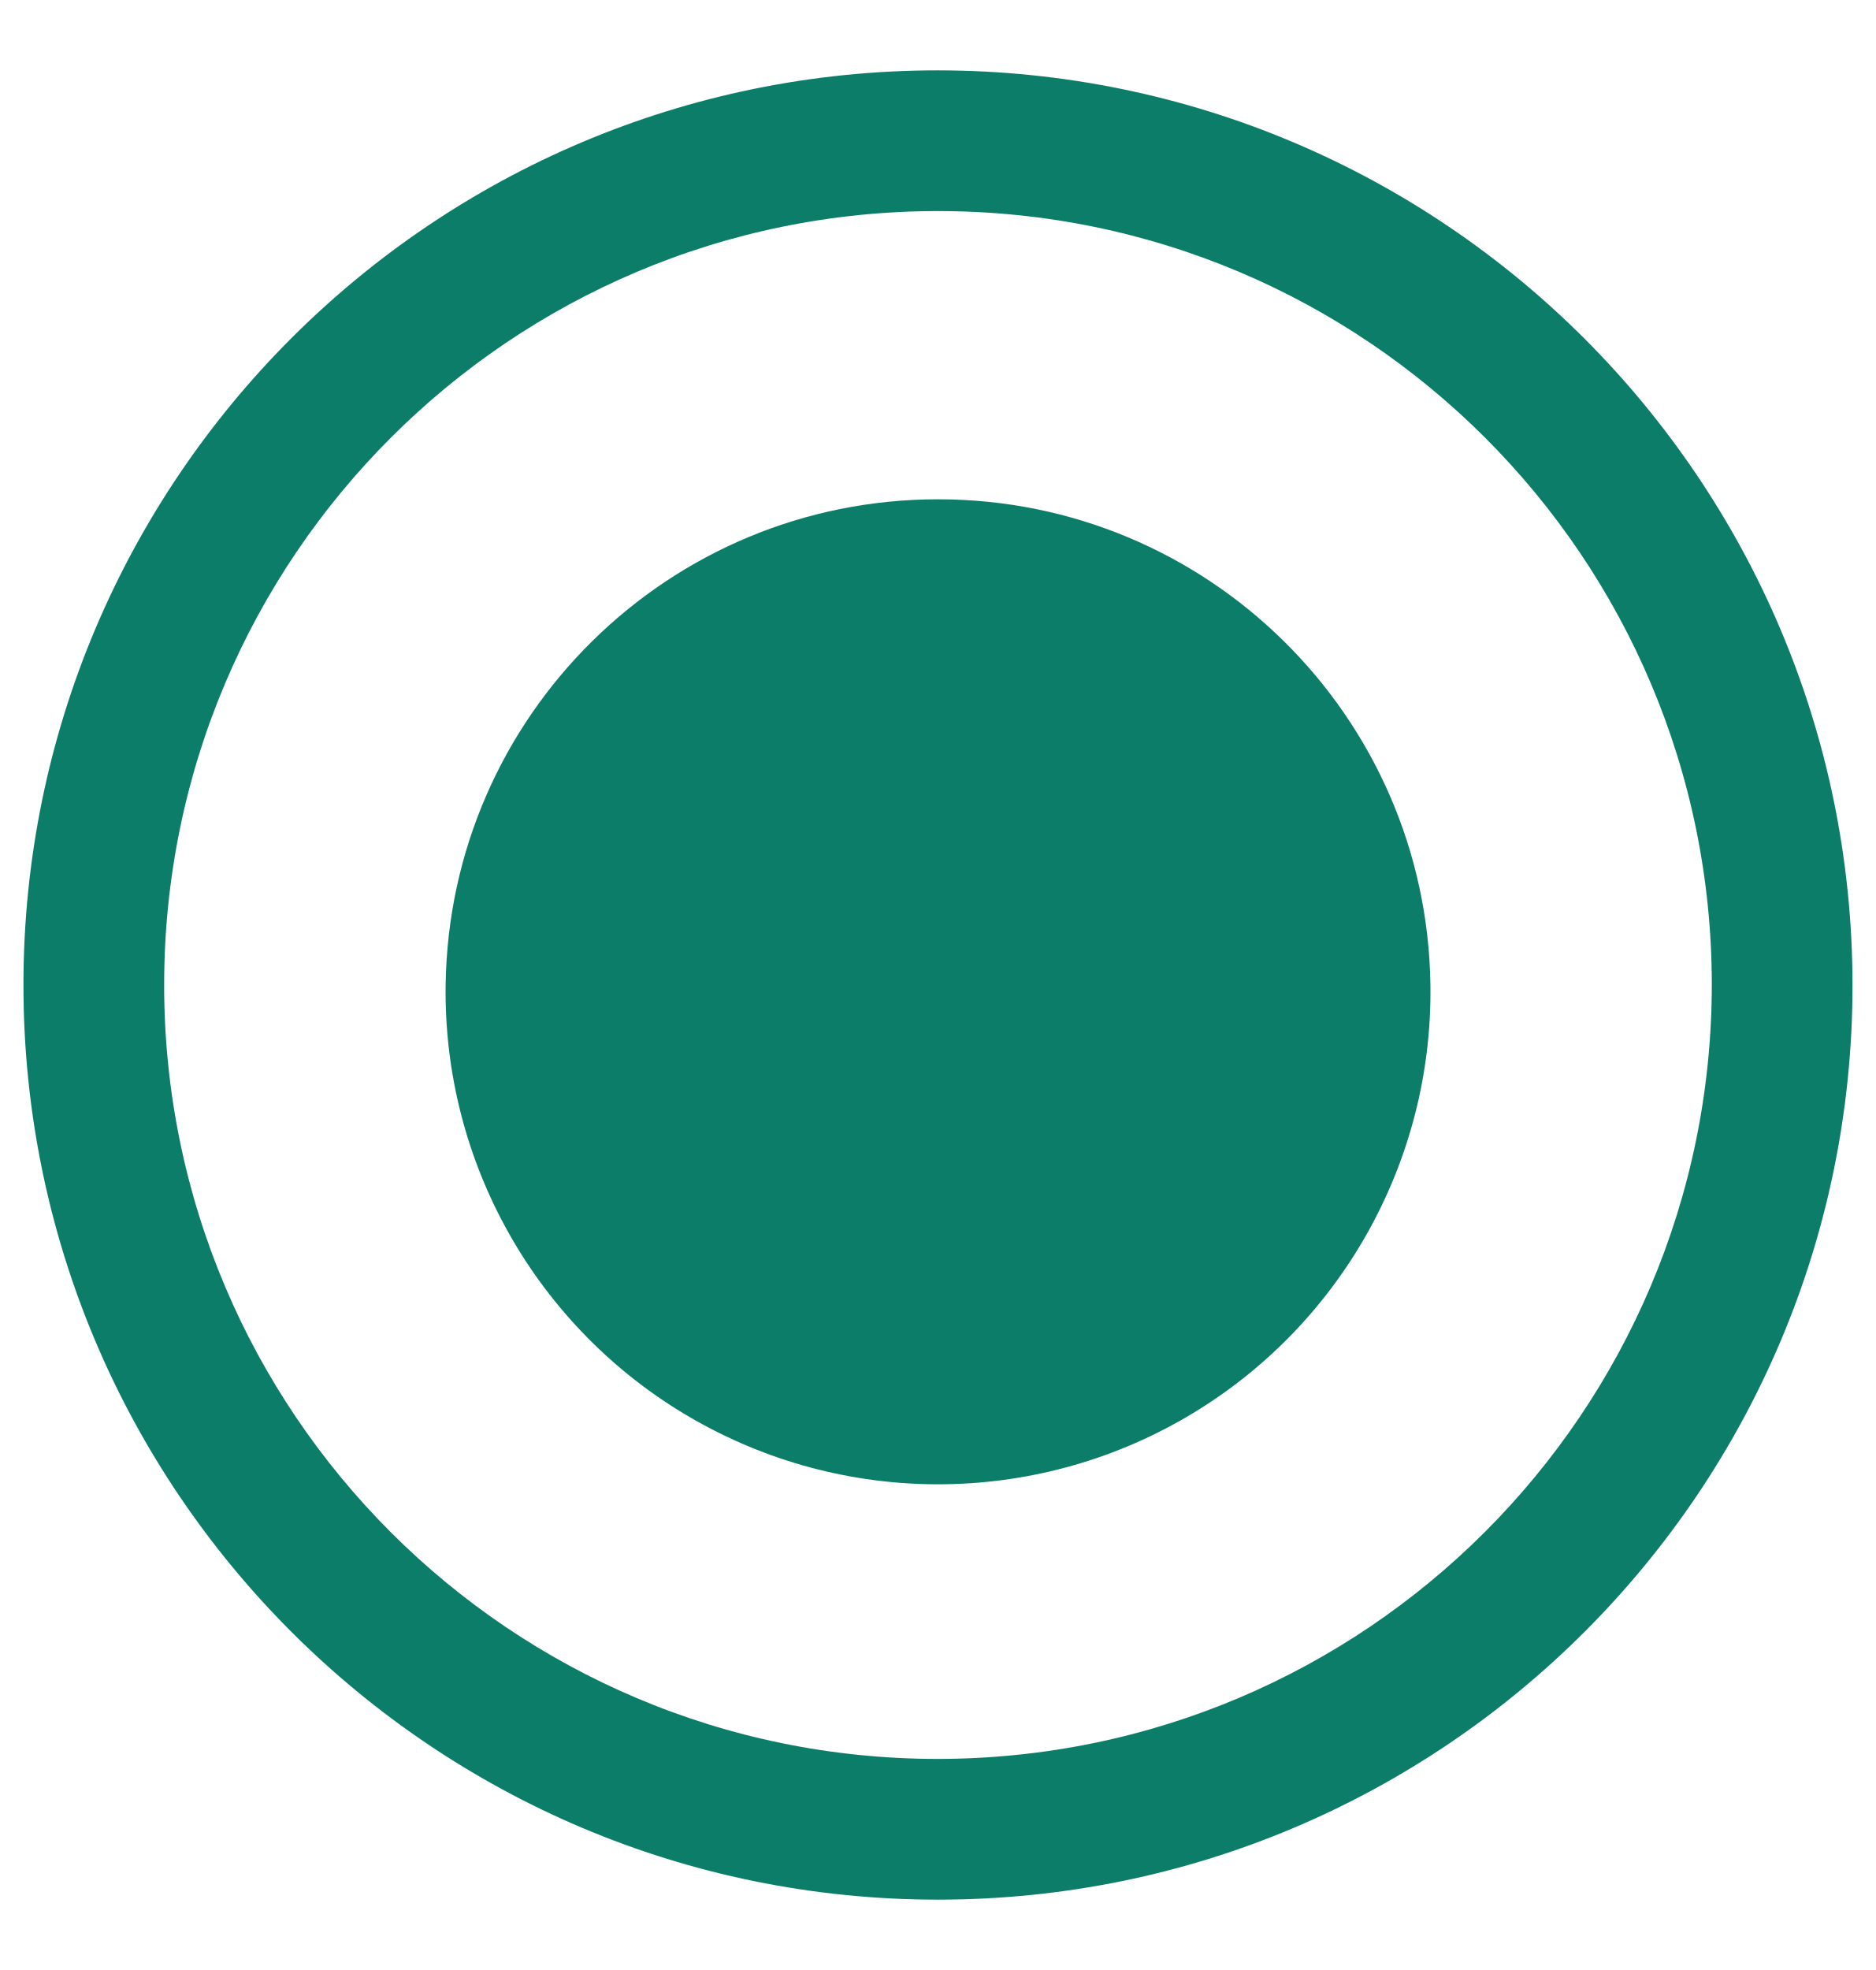
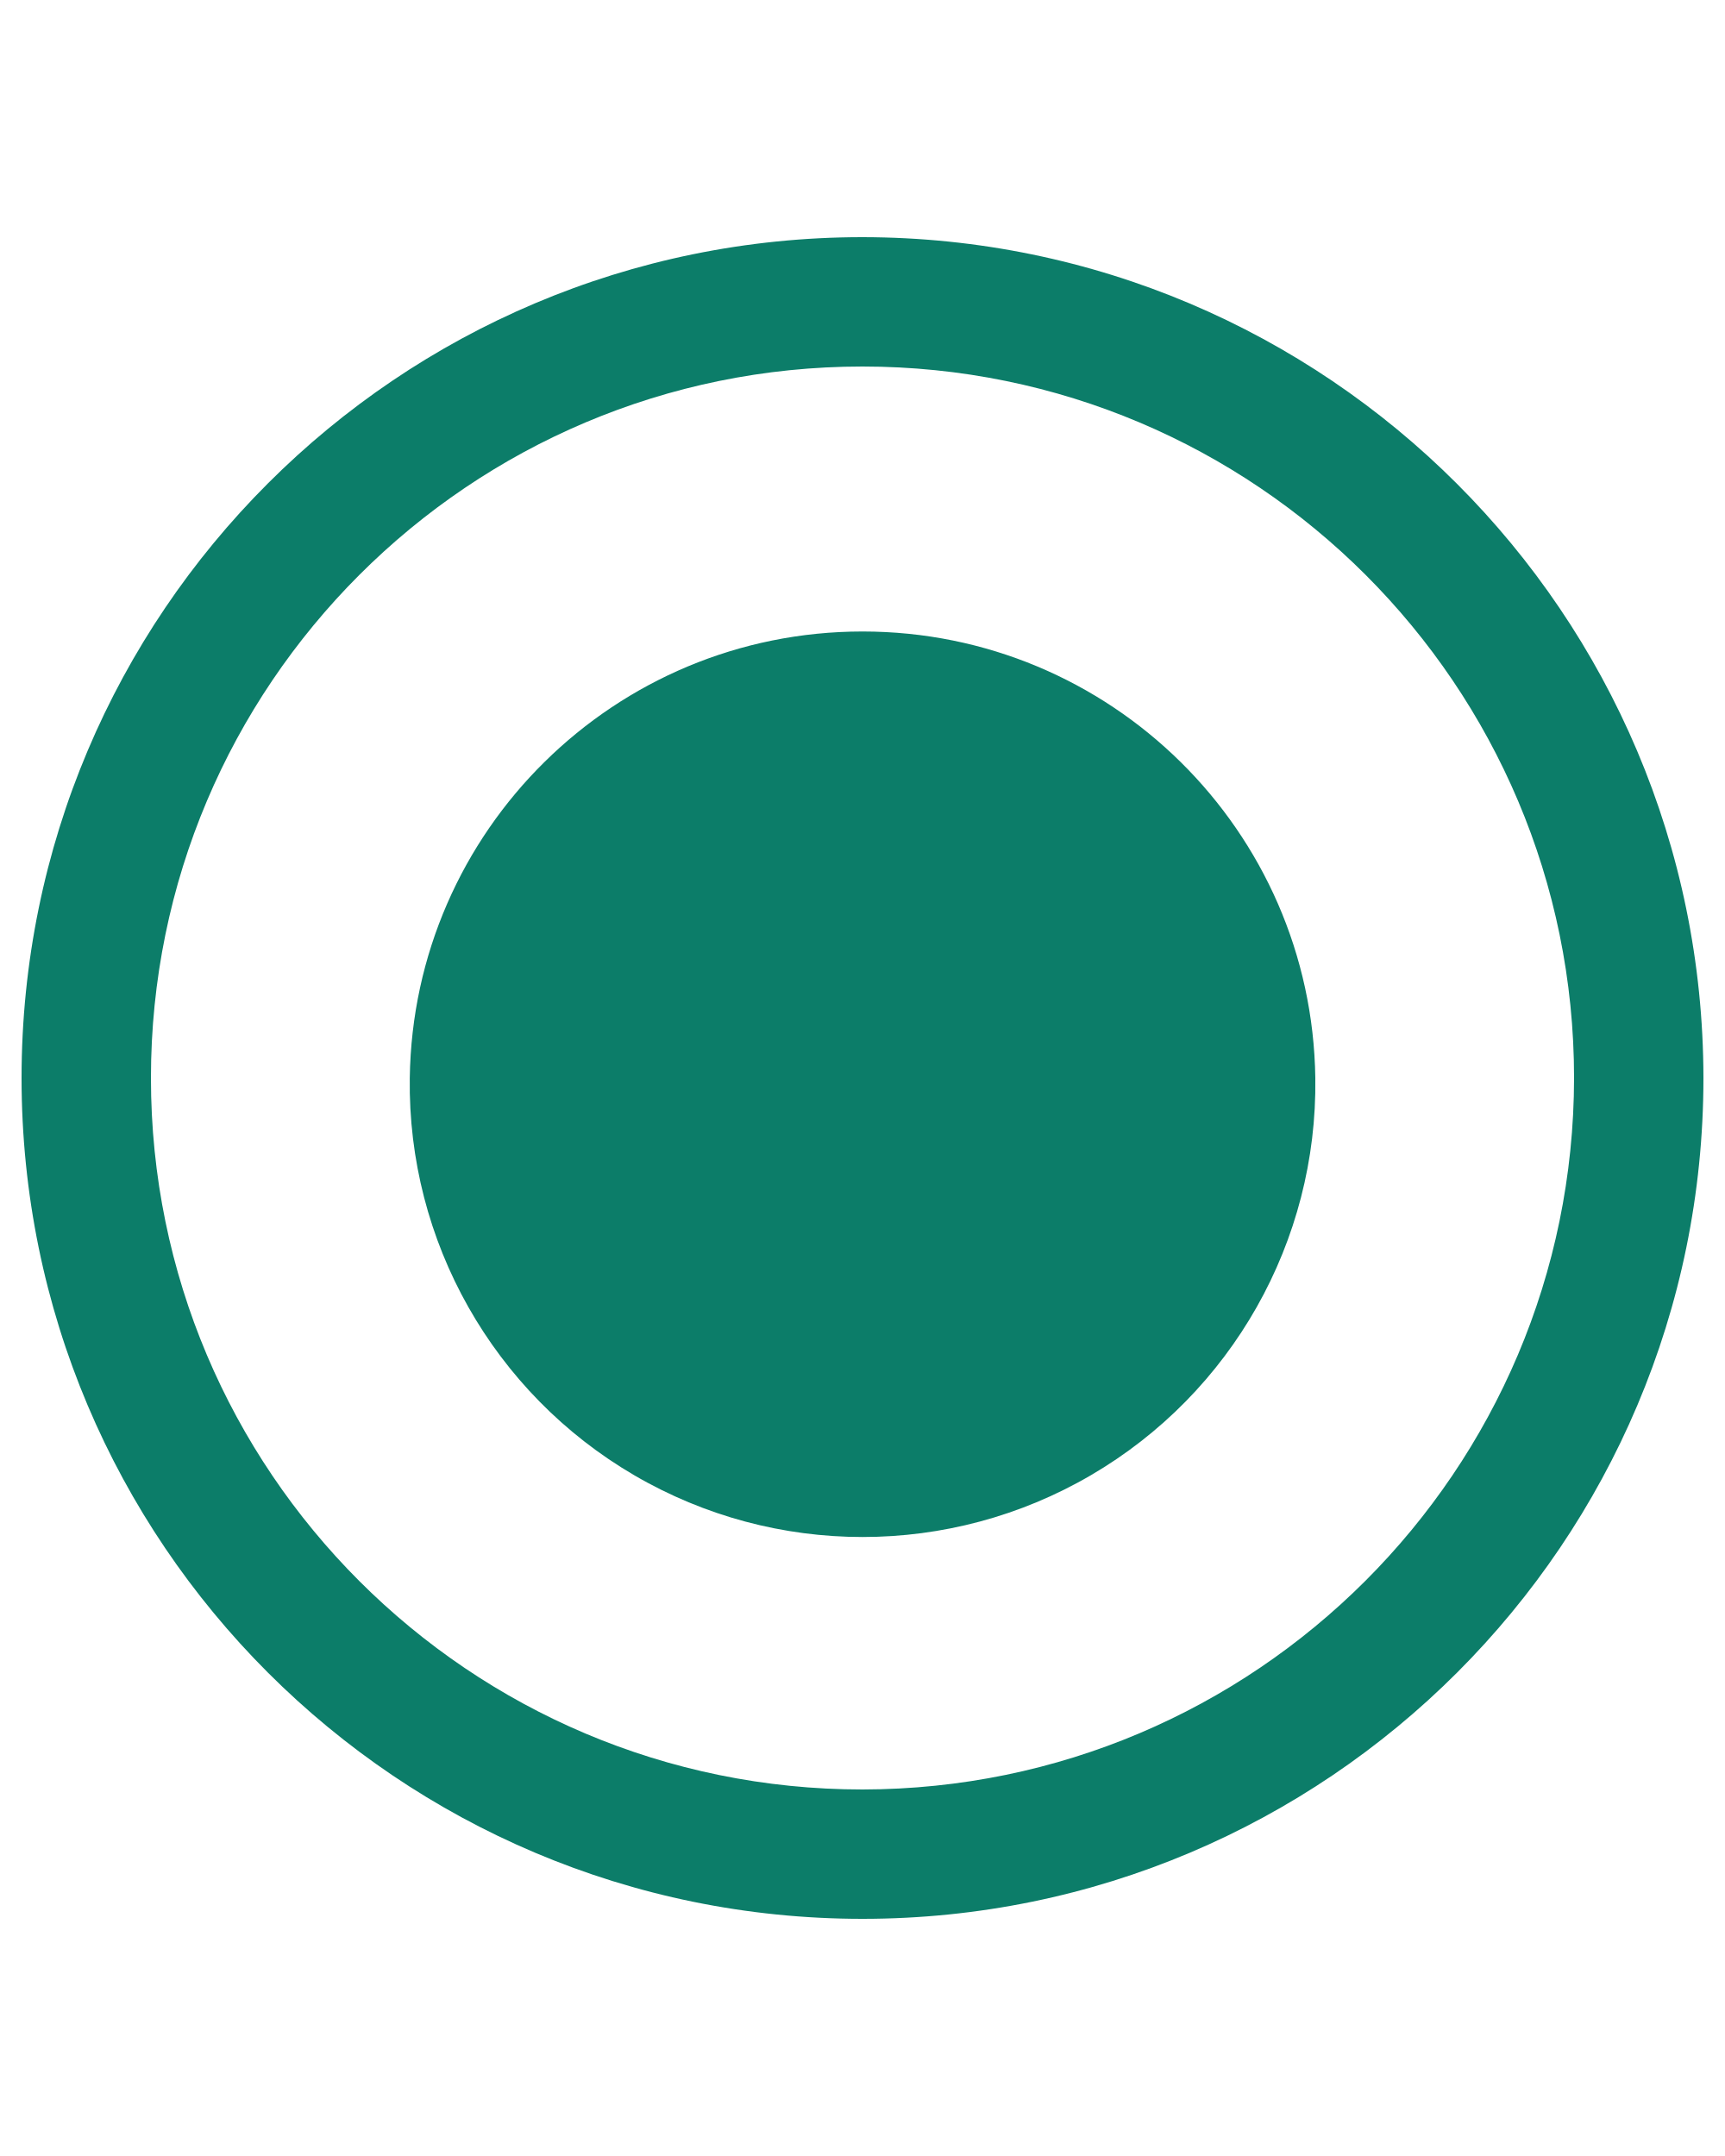
- <svg xmlns="http://www.w3.org/2000/svg" width="20" height="21" fill="none" viewBox="0 0 20 21">
+ <svg xmlns="http://www.w3.org/2000/svg" width="20" height="25" fill="none" viewBox="0 0 20 21">
  <path fill="#0C7D69" d="M10 .75a9.75 9.75 0 1 0 9.75 9.75A9.76 9.76 0 0 0 10 .75Zm0 18a8.25 8.25 0 1 1 8.25-8.25A8.26 8.26 0 0 1 10 18.75Zm5.25-8.25a5.25 5.25 0 1 1-10.499 0 5.25 5.25 0 0 1 10.499 0Z" />
</svg>
